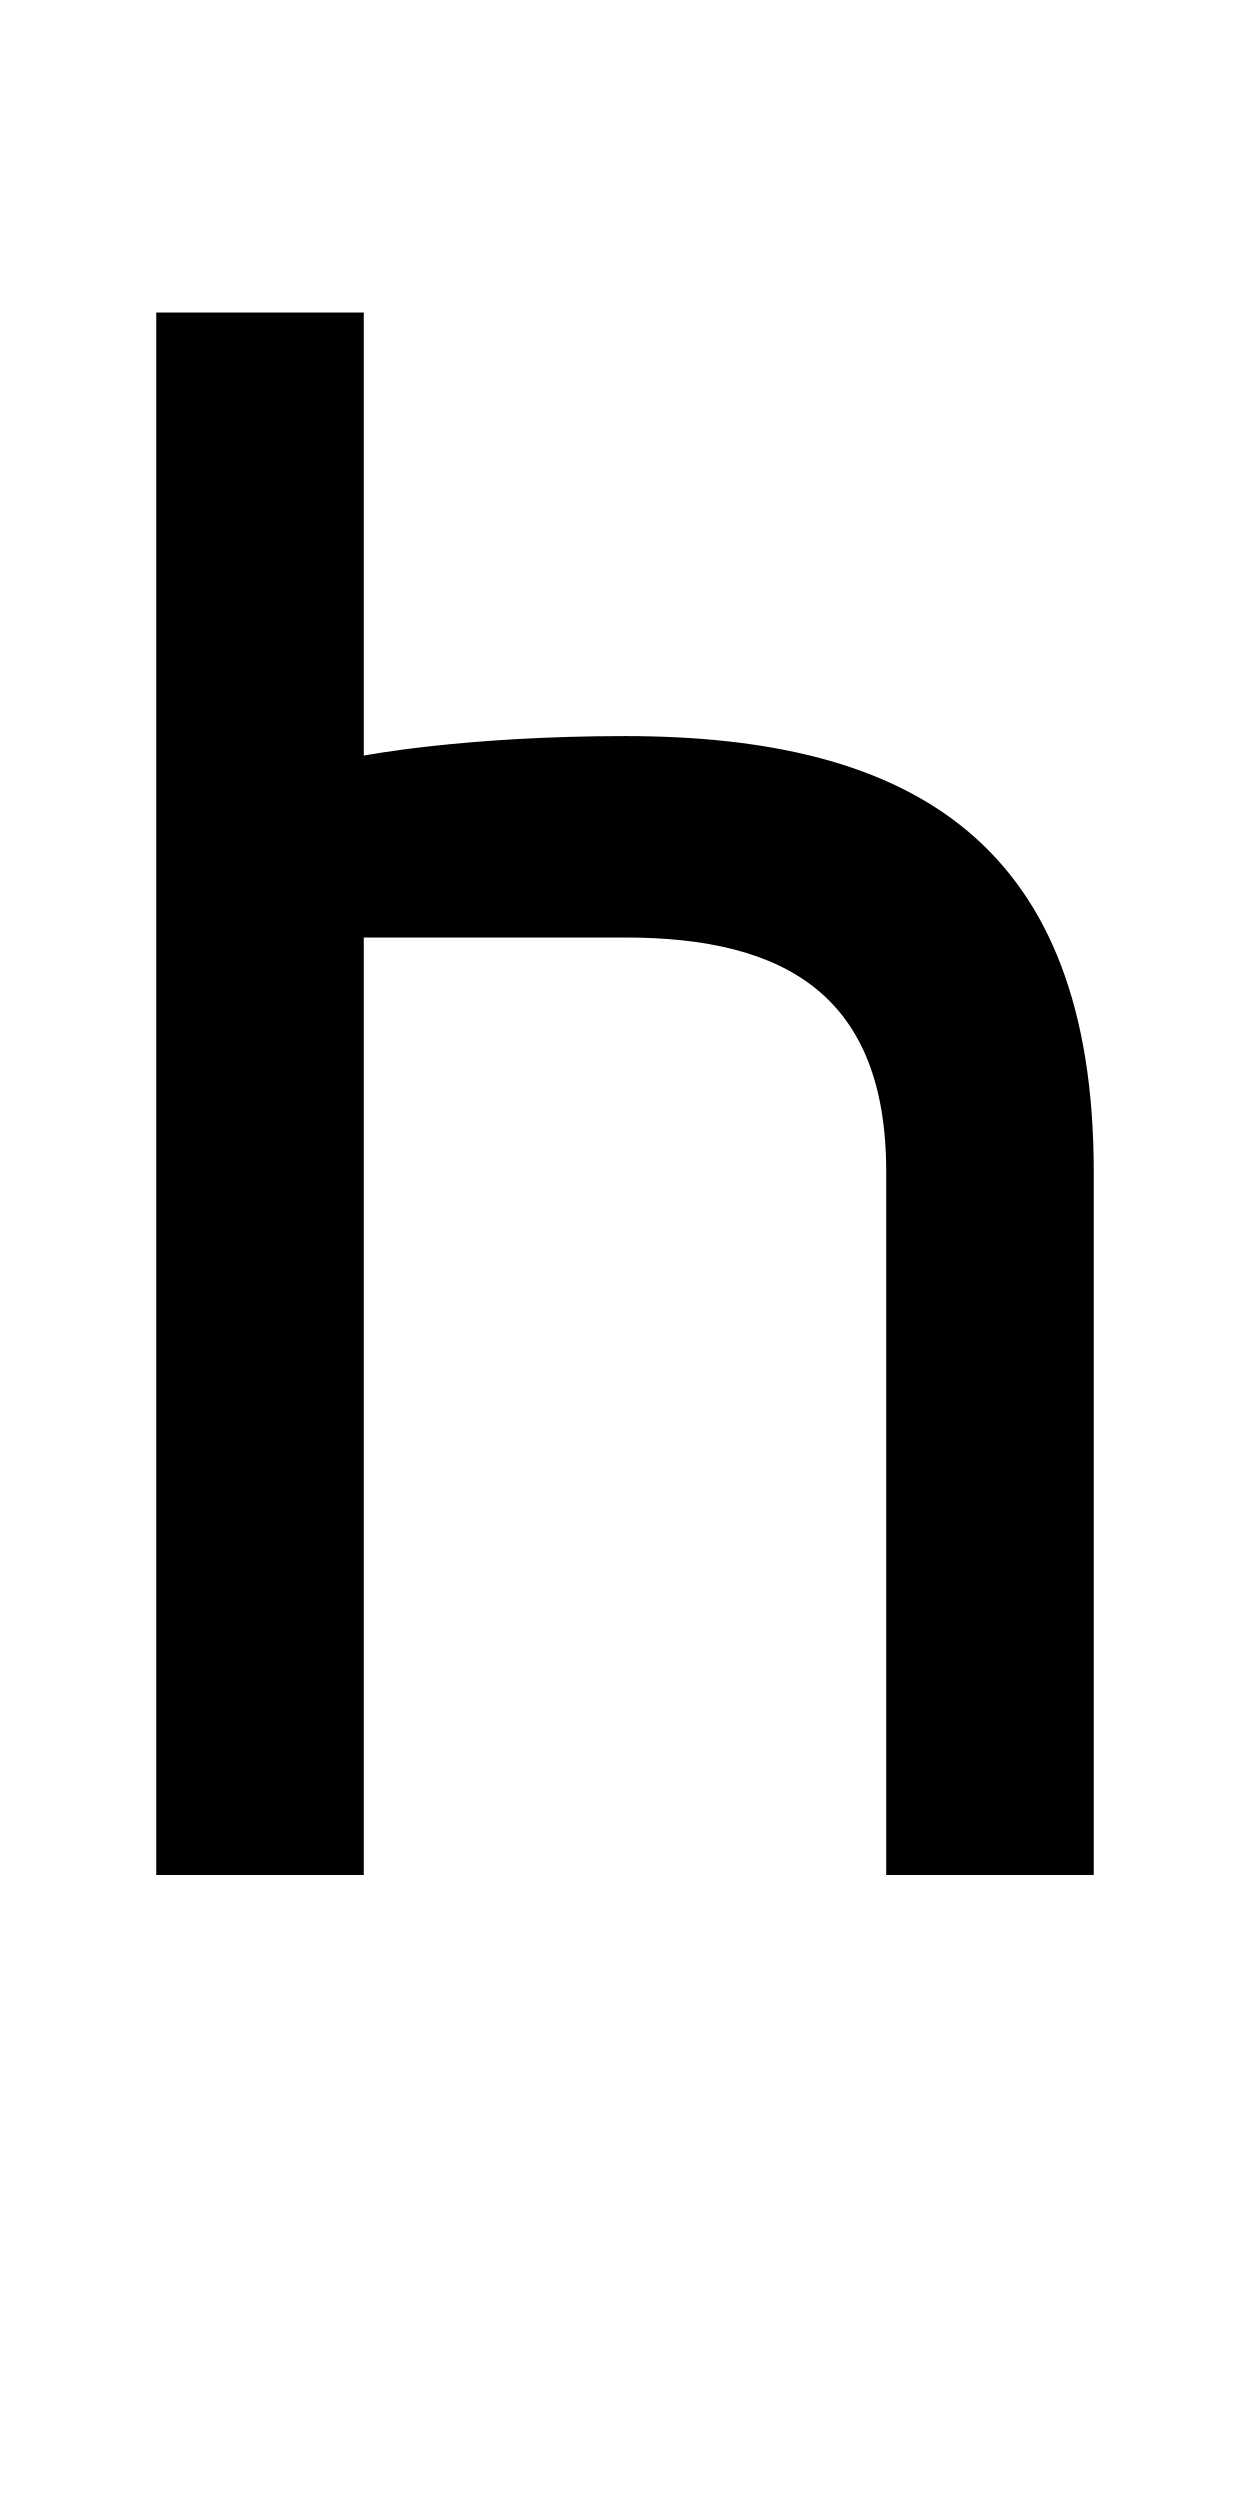
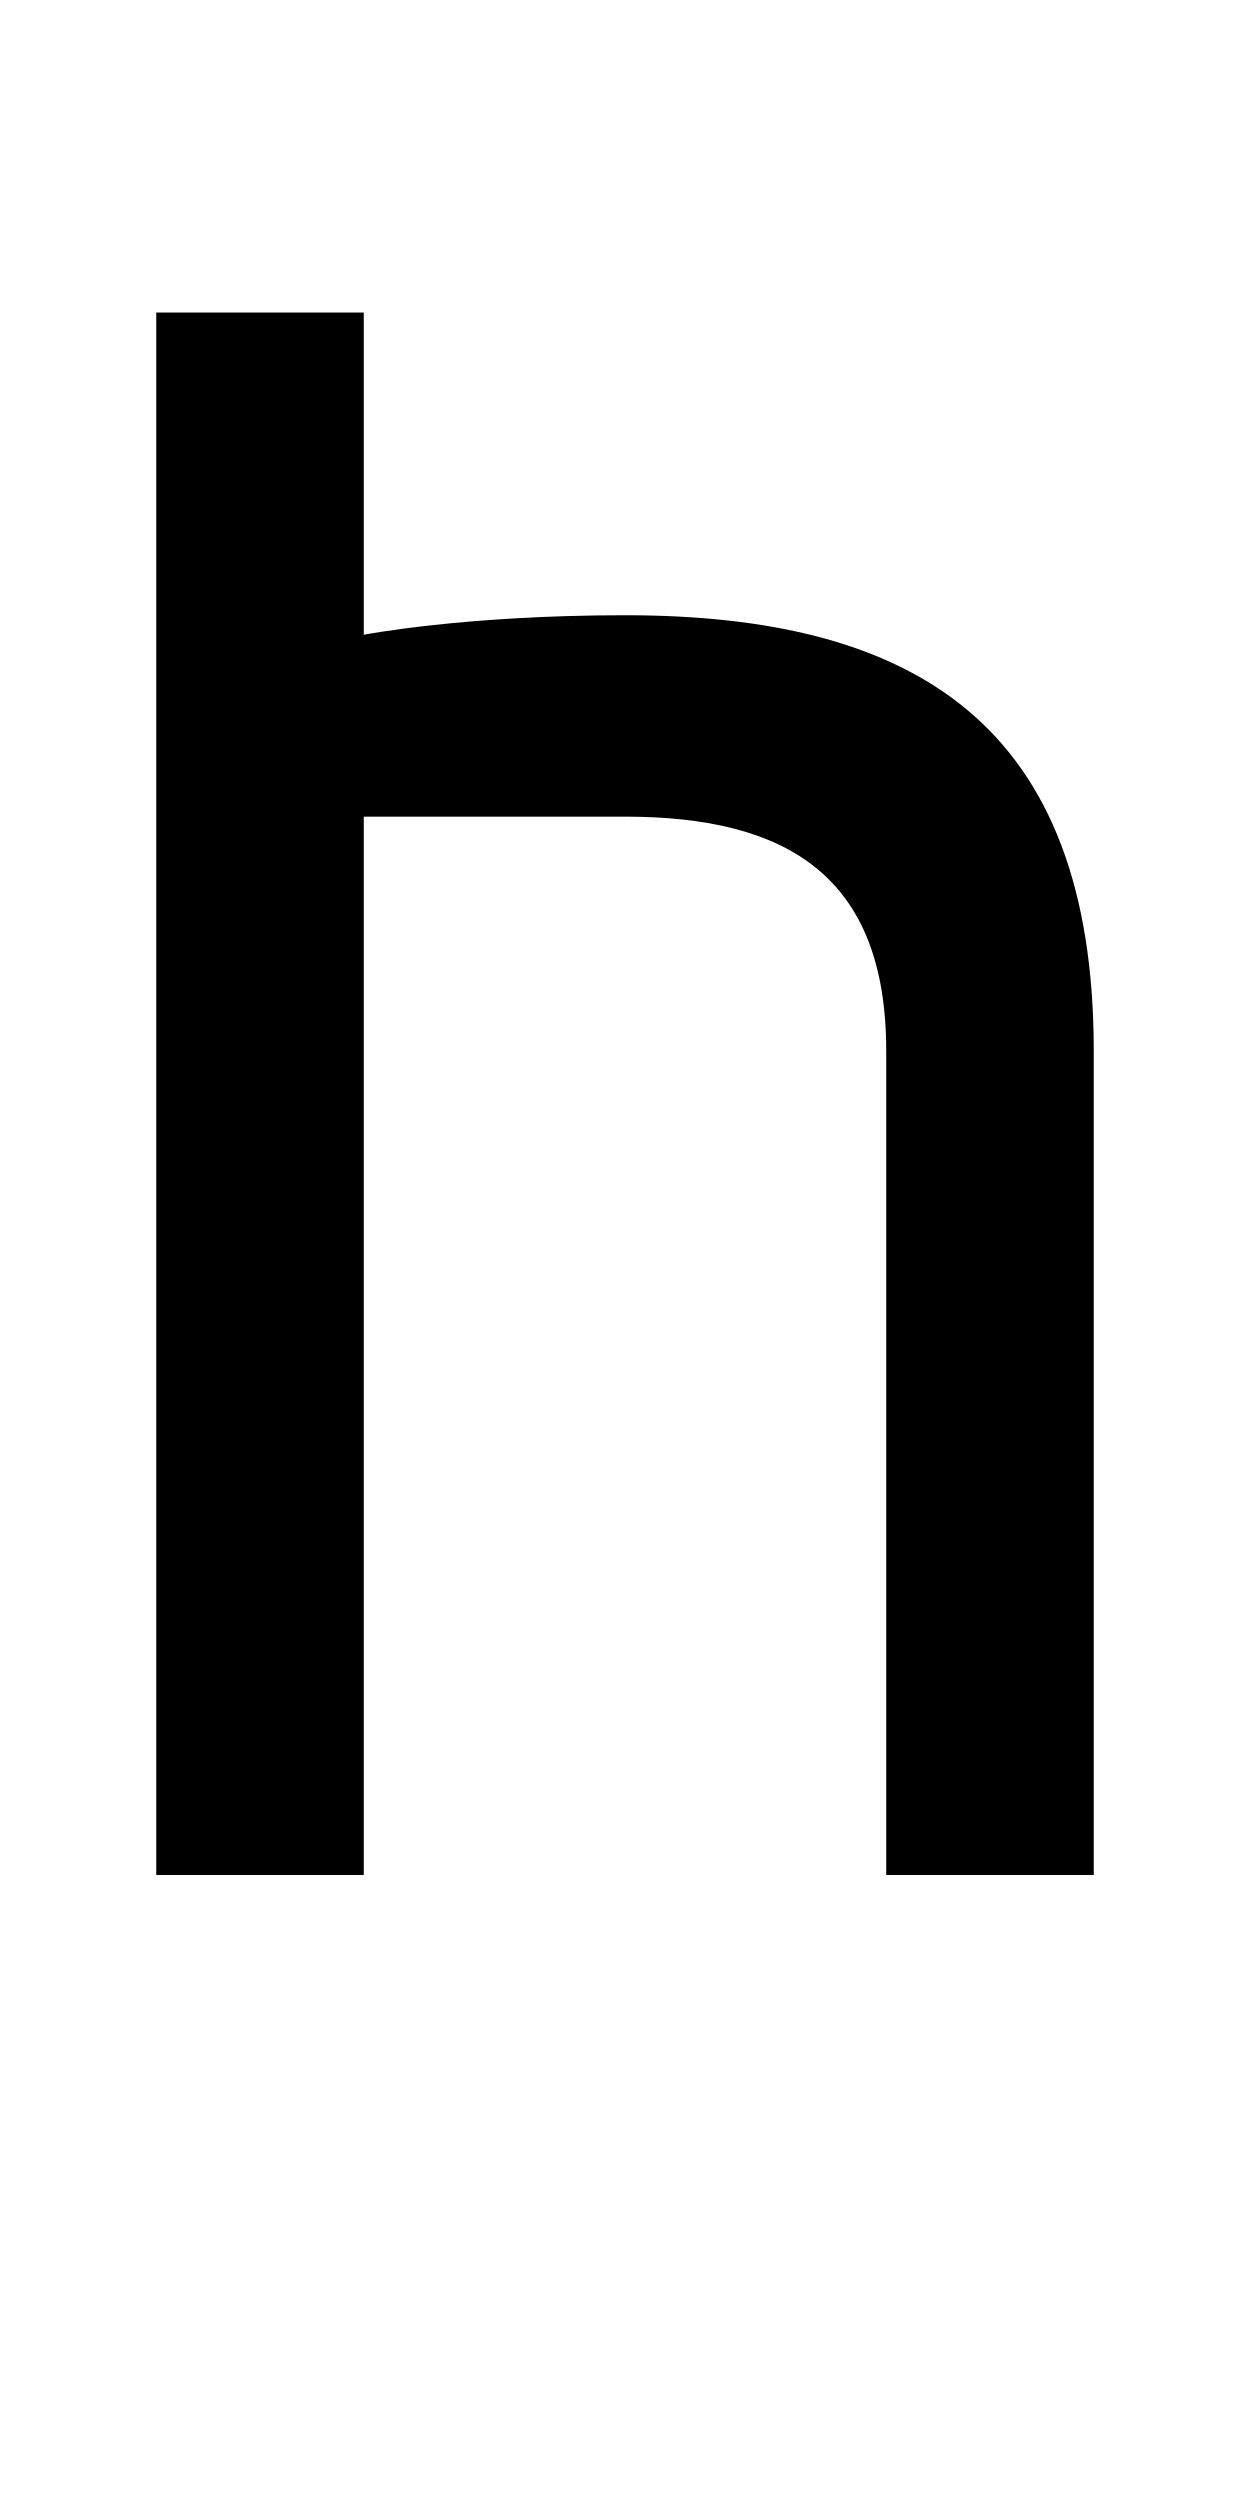
<svg xmlns="http://www.w3.org/2000/svg" version="1.1" width="1024" height="2048" id="svg3355">
  <defs id="defs3357" />
  <g transform="translate(0,995.6378)" id="layer1">
-     <path d="m 896,540.362 0,-576 c 0,-267.995 -146.999,-357 -384,-357 -132.002,0 -214,16 -214,16 l 0,-363 -170,0 0,1280 170,0 0,-768 214,0 c 131.999,0 214,48.001 214,192 l 0,576 z" id="path3157-2-7-7-2-8-2-3-1-80" style="fill:#000000;fill-opacity:1;stroke:none;display:inline" />
+     <path d="m 896,540.362 v -675 c 0,-267.995 -146.999,-357 -384,-357 -132.002,0 -214,16 -214,16 v -264 H 128 v 1280 h 170 v -867 H 512 c 131.999,0 214,48.001 214,192 v 675 z" id="path3157-2-7-7-2-8-2-3-1-80" style="display:inline;fill:#000000;fill-opacity:1;stroke:none" />
  </g>
</svg>
